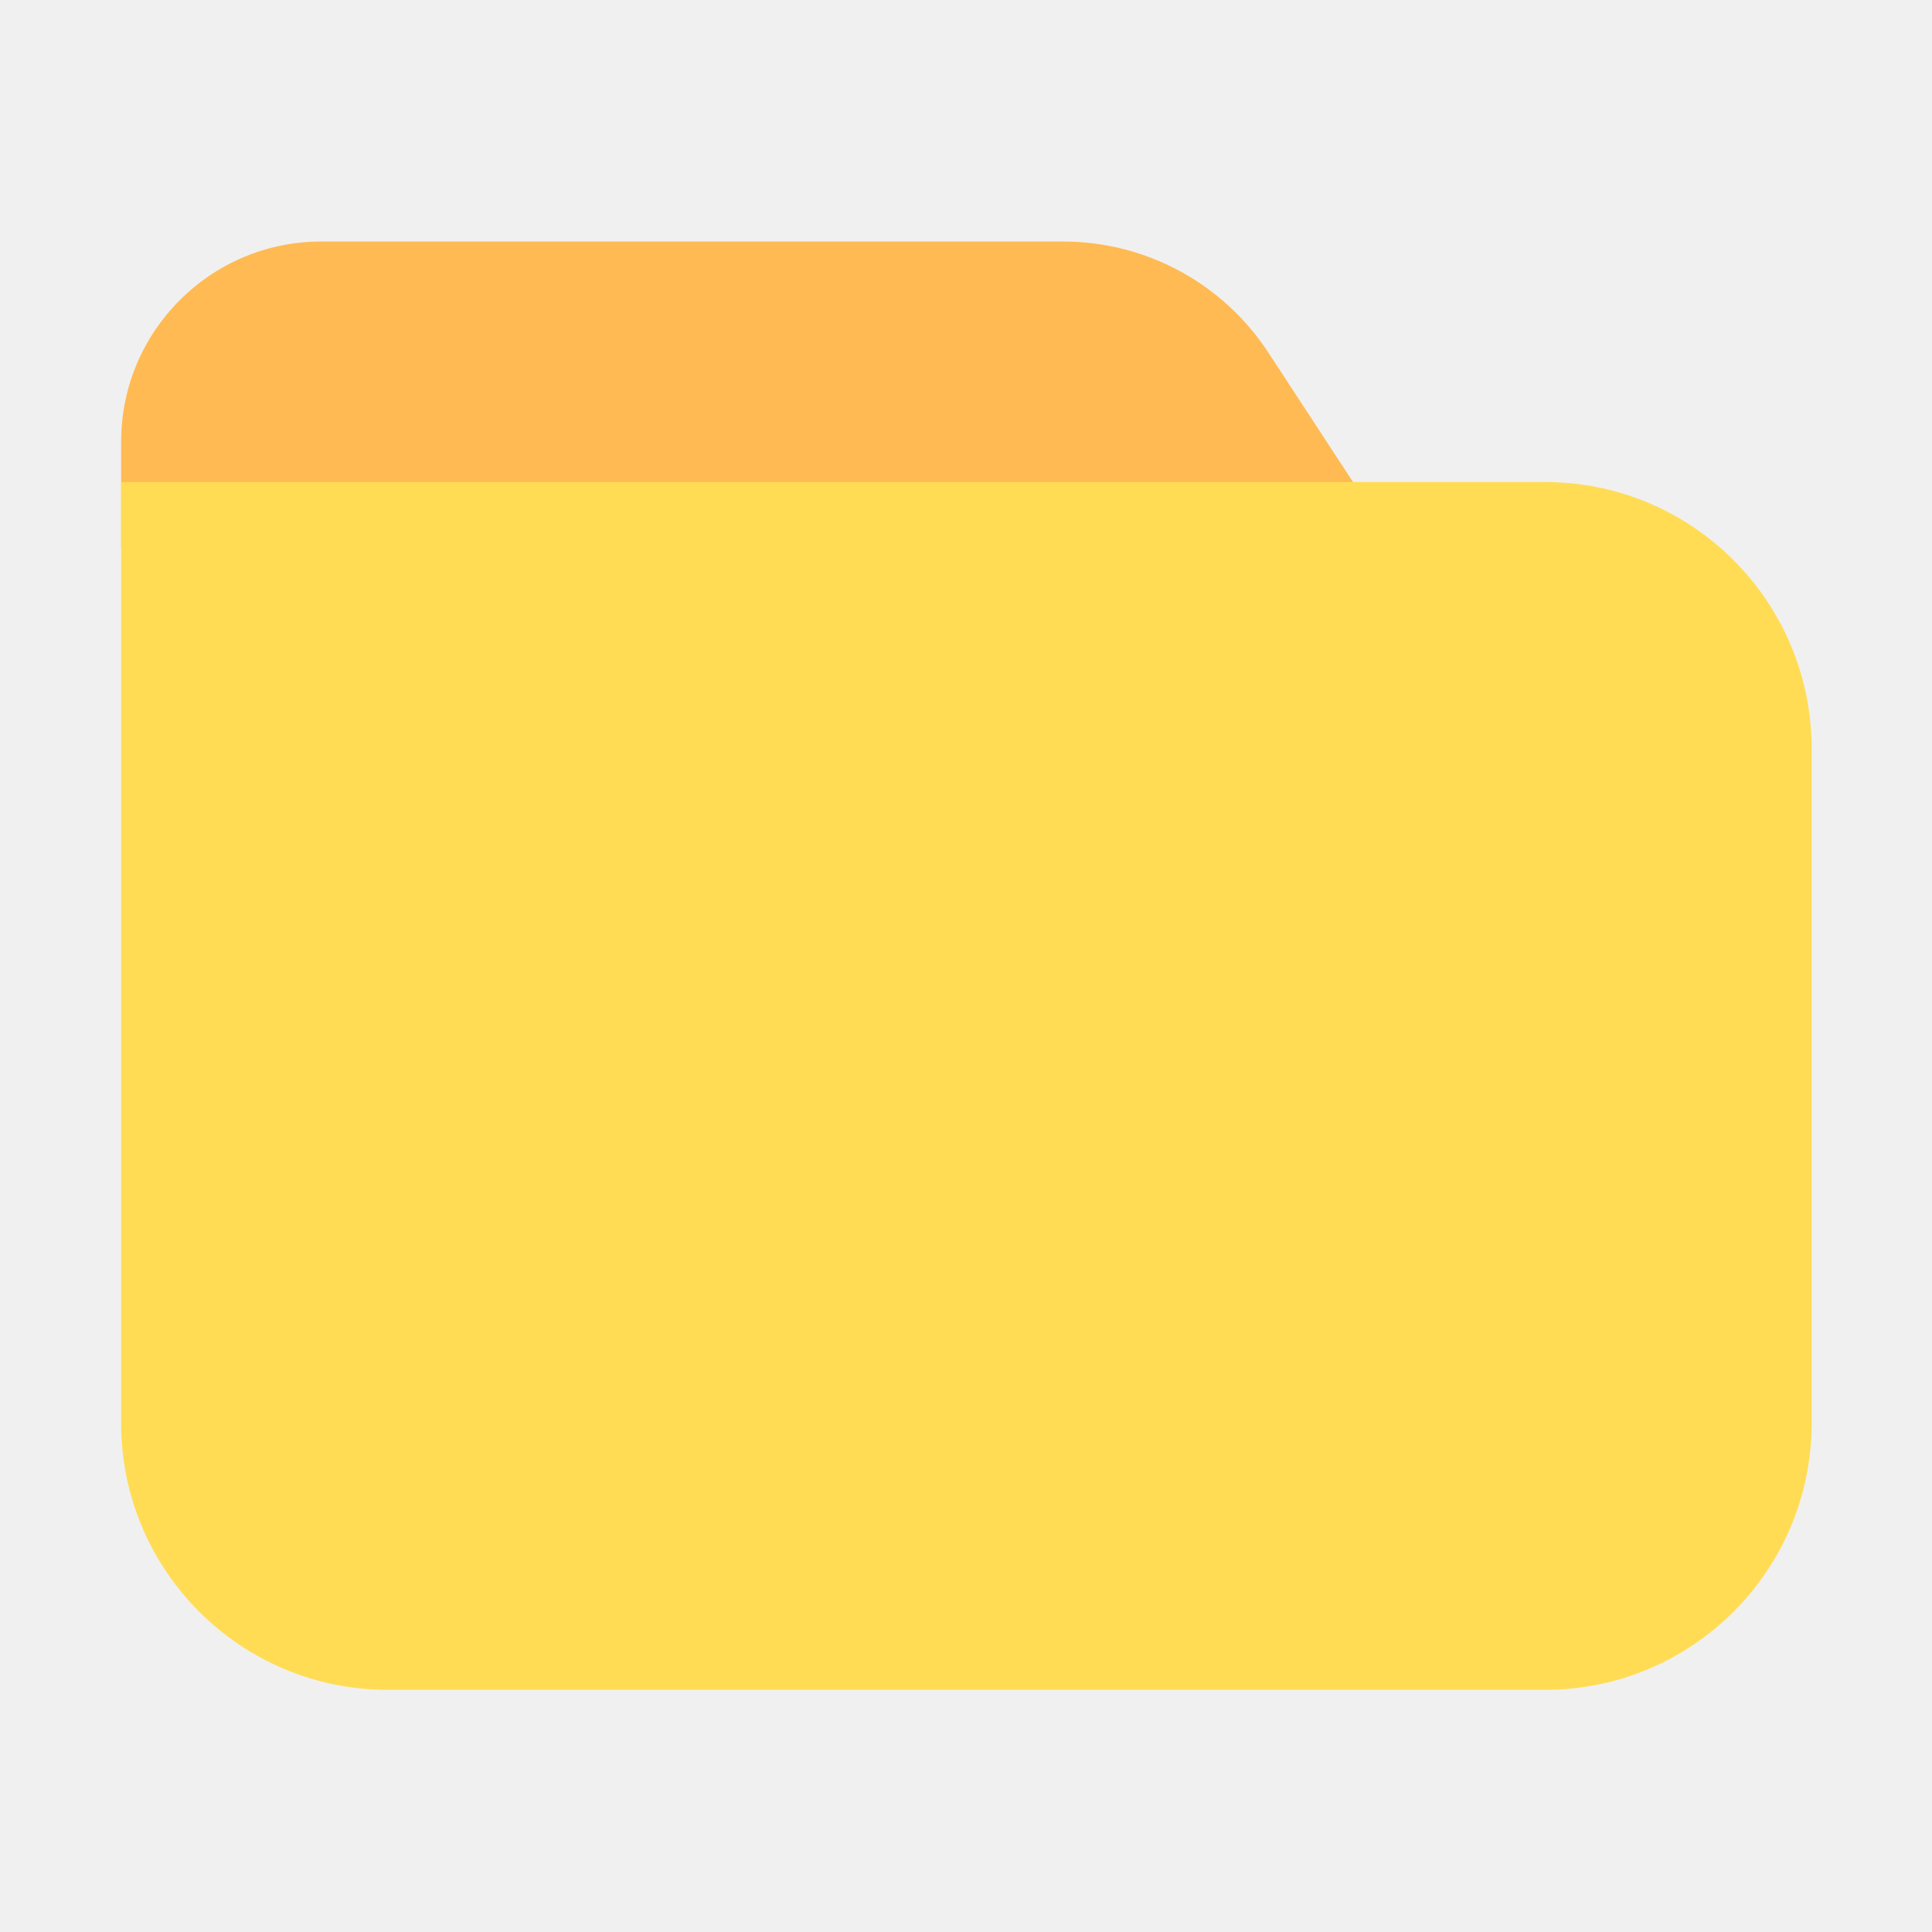
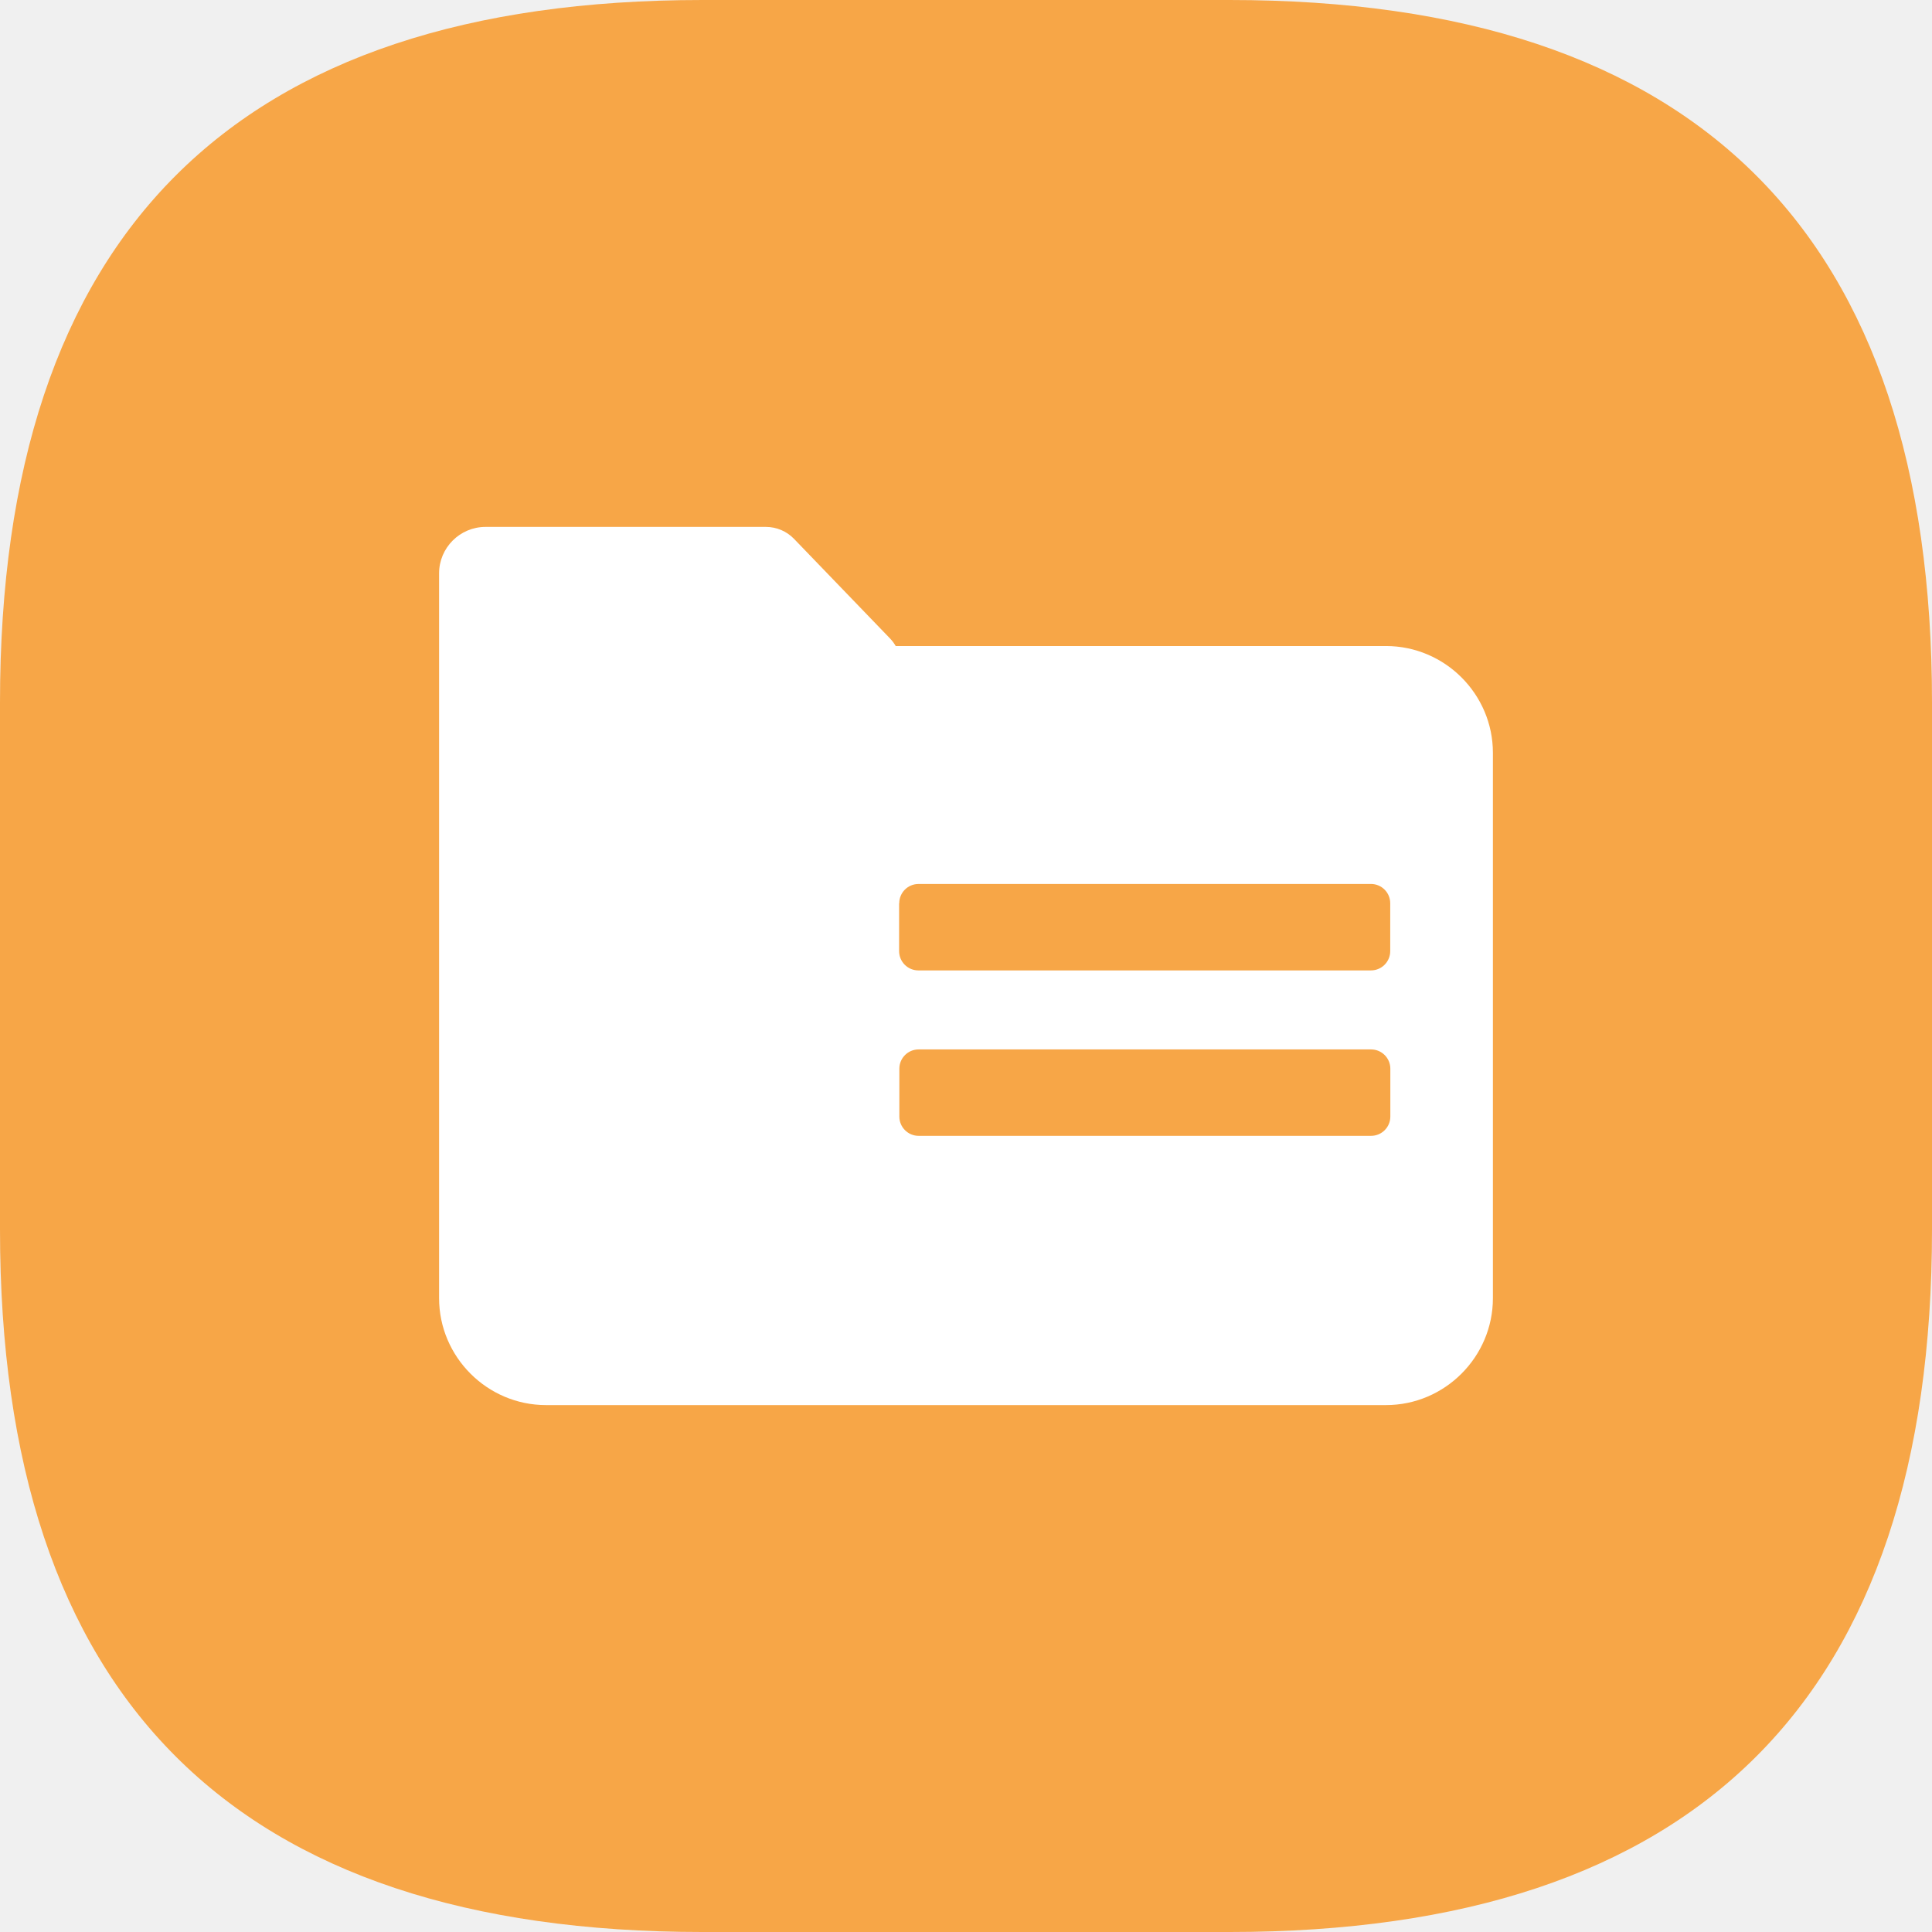
- <svg xmlns="http://www.w3.org/2000/svg" t="1642498699547" class="icon" viewBox="0 0 1024 1024" version="1.1" p-id="11929" width="200" height="200">
-   <path d="M739.82 290.16H64.21V234.1c0-58.59 47.5-106.09 106.09-106.09h393.16c43.85 0 84.74 22.11 108.75 58.81l67.61 103.34z" fill="#FFBA53" p-id="11930" />
-   <path d="M960.19 396.82v357.49c0 78.06-63.28 141.33-141.33 141.33H205.54c-78.06 0-141.33-63.28-141.33-141.33V255.49h754.64c78.06 0 141.34 63.28 141.34 141.33z" fill="#FFDC53" p-id="11931" />
+ <svg xmlns="http://www.w3.org/2000/svg" t="1684652847211" class="icon" viewBox="0 0 1024 1024" version="1.1" p-id="2238" width="200" height="200">
+   <path d="M0 0m372.364 0l279.273 0q372.364 0 372.364 372.364l0 279.273q0 372.364-372.364 372.364l-279.273 0q-372.364 0-372.364-372.364l0-279.273q0-372.364 372.364-372.364Z" fill="#F7A647" p-id="2239" />
+   <path d="M232.727 303.872C232.727 290.327 243.782 279.273 257.327 279.273h148.631c5.62 0 10.985 2.292 14.848 6.284l50.897 52.806c1.187 1.233 2.211 2.595 3.037 4.049h259.875c31.139 0 56.657 25.46 56.657 56.611V688.058c0 31.151-25.519 56.669-56.657 56.669H289.396C258.246 744.727 232.727 719.209 232.727 688.058V303.872zM726.703 556.218h-239.825a10.217 10.217 0 0 0-10.205 10.205v25.391c0 5.62 4.585 10.205 10.205 10.205h239.825a10.217 10.217 0 0 0 10.205-10.205v-25.391a10.217 10.217 0 0 0-10.205-10.205z m-0.058-87.692h-239.825a10.217 10.217 0 0 0-10.205 10.205h-0.07v25.391c0 5.632 4.573 10.217 10.205 10.217h239.895a10.217 10.217 0 0 0 10.205-10.217V478.72a10.217 10.217 0 0 0-10.205-10.205z" fill="#FFFFFF" p-id="2240" />
</svg>
